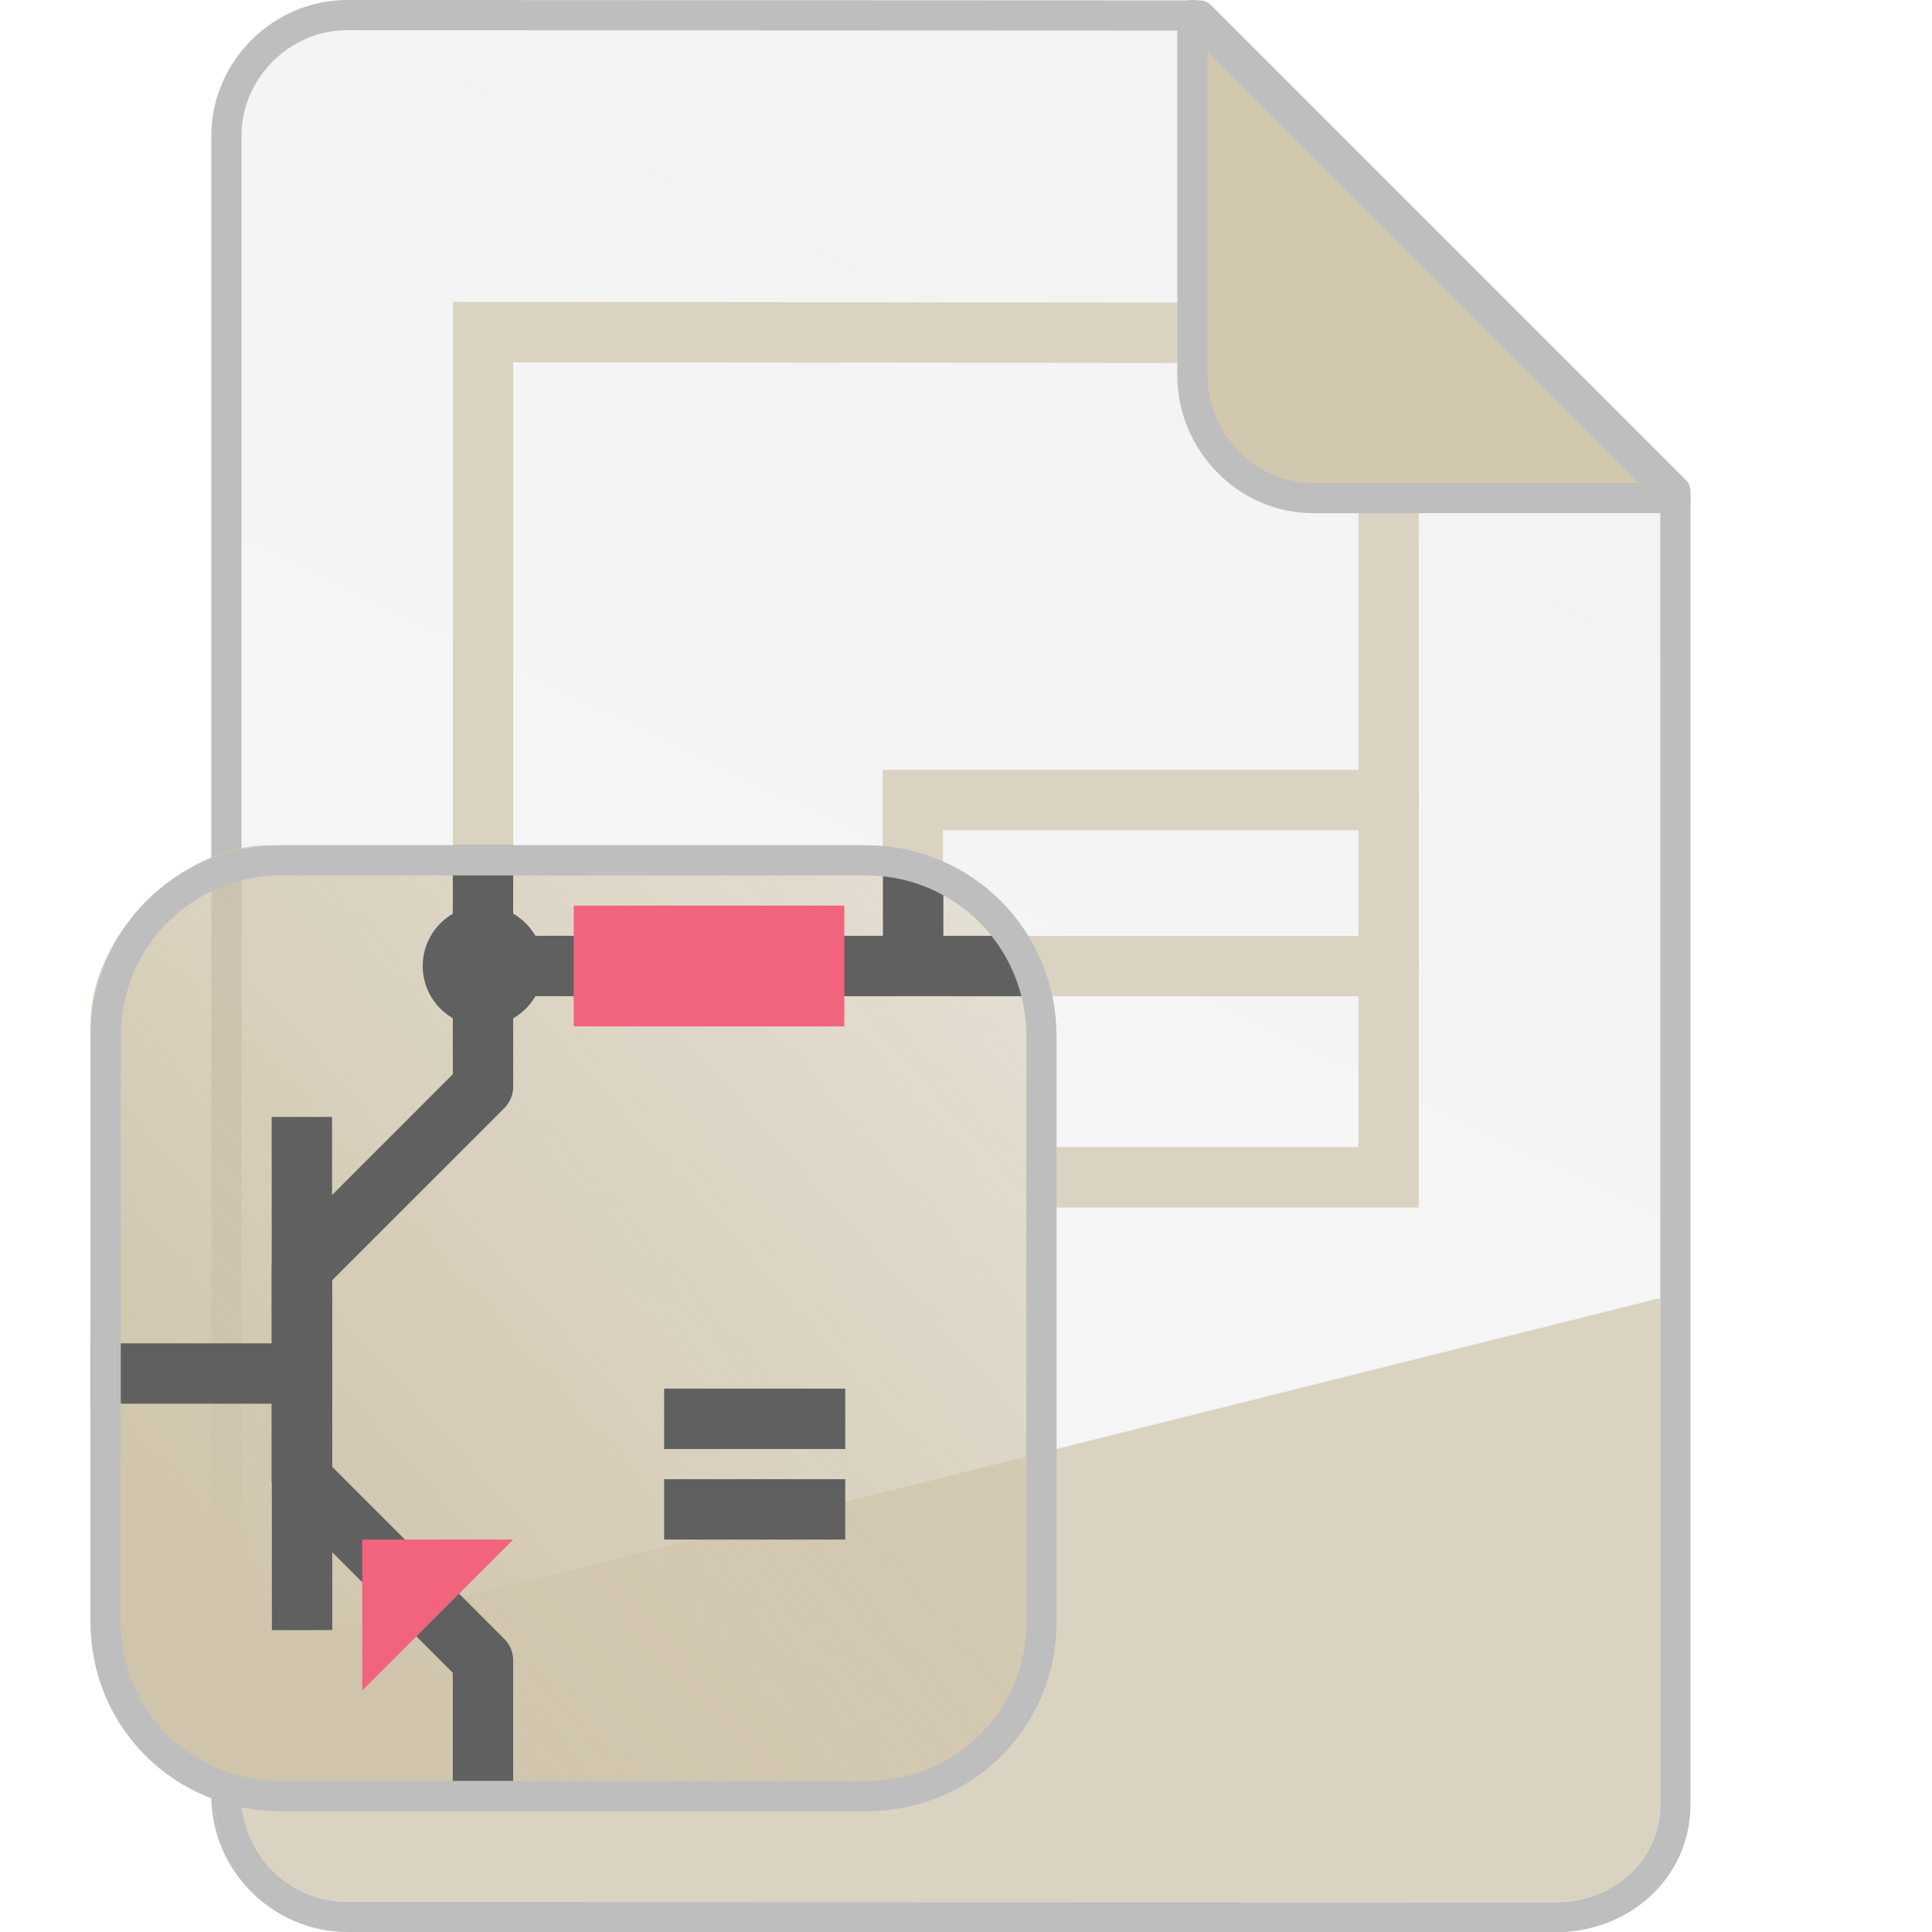
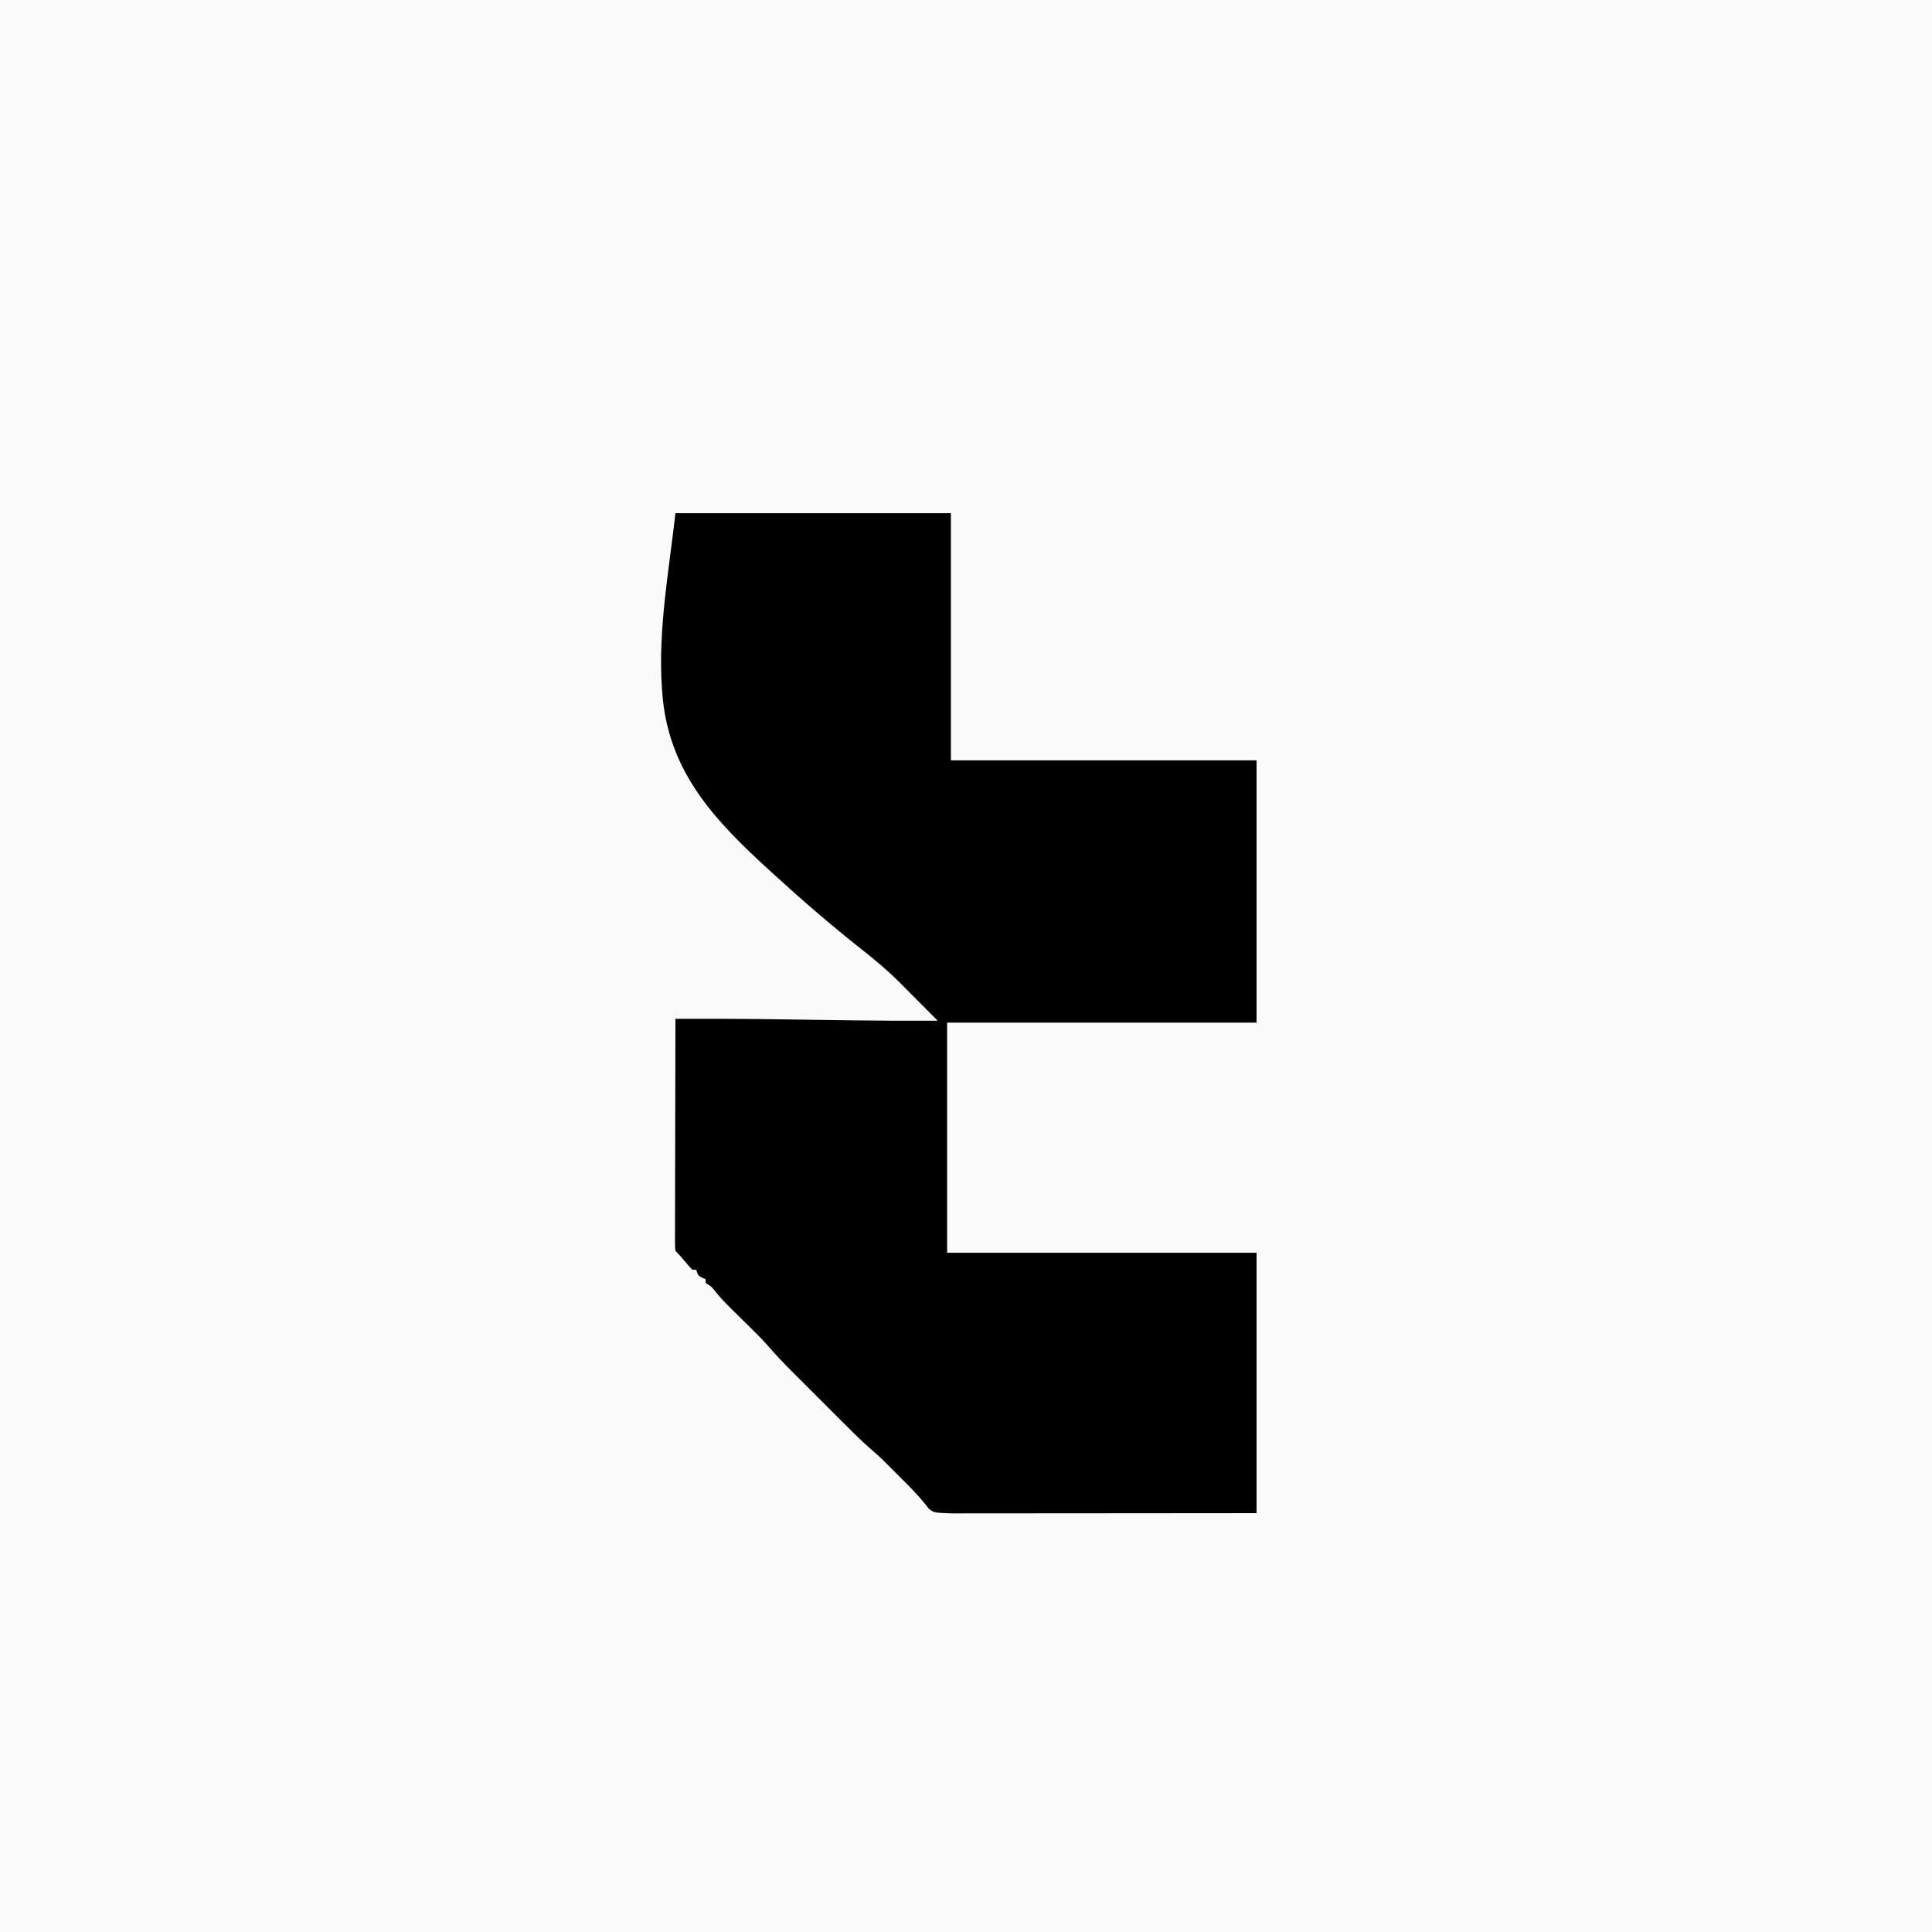
- <svg xmlns="http://www.w3.org/2000/svg" xmlns:xlink="http://www.w3.org/1999/xlink" id="Слой_1" data-name="Слой 1" viewBox="0 0 64 64" version="1.1" width="64" height="64">
-   <defs id="defs159429">
-     <marker style="overflow:visible" id="marker3727" refX="0" refY="0" orient="auto">
-       <path transform="matrix(0.2,0,0,0.2,1.48,0.2)" style="fill:#c9ddc9;fill-opacity:1;fill-rule:evenodd;stroke:#c9ddc9;stroke-width:1pt;stroke-opacity:1" d="m -2.5,-1 c 0,2.76 -2.24,5 -5,5 -2.76,0 -5,-2.24 -5,-5 0,-2.76 2.24,-5 5,-5 2.76,0 5,2.24 5,5 z" id="path3725" />
-     </marker>
-     <style id="style159427">.cls-1{fill:#1a81c4;}</style>
-     <linearGradient xlink:href="#radialGradient1350" id="linearGradient5941" gradientUnits="userSpaceOnUse" gradientTransform="matrix(3.72454,0,0,3.72454,365.2063,282.4442)" x1="-160.867" y1="118.533" x2="-67.733" y2="-76.2" />
-     <radialGradient id="radialGradient1350" cx="50.009" cy="23.272" r="28.023" gradientTransform="matrix(0,-0.4596185,0.818261,0,80.07145,-81.23916)" gradientUnits="userSpaceOnUse">
-       <stop offset="0" stop-color="#2b4bed" id="stop1346" style="stop-color:#ffffff;stop-opacity:1" />
-       <stop offset="1" stop-color="#2b2fb7" id="stop1348" style="stop-color:#f3f3f3;stop-opacity:1" />
-     </radialGradient>
-     <radialGradient id="radialGradient1350-3" cx="50.009" cy="23.272" r="28.023" gradientTransform="matrix(0,-0.4596185,0.818261,0,80.07145,-81.23916)" gradientUnits="userSpaceOnUse">
-       <stop offset="0" stop-color="#2b4bed" id="stop1346-6" style="stop-color:#ffffff;stop-opacity:1" />
-       <stop offset="1" stop-color="#2b2fb7" id="stop1348-7" style="stop-color:#f3f3f3;stop-opacity:1" />
-     </radialGradient>
-     <clipPath clipPathUnits="userSpaceOnUse" id="clipPath1720">
-       <rect style="fill:none;fill-opacity:1;stroke:#333333;stroke-width:2;stroke-linecap:round;stroke-linejoin:round;stroke-miterlimit:4;stroke-dasharray:none;stroke-opacity:1" id="rect1722" width="16" height="16" x="8" y="5" ry="2.656" />
-     </clipPath>
-     <clipPath clipPathUnits="userSpaceOnUse" id="clipPath2395">
-       <rect style="fill:none;fill-opacity:1;stroke:#333333;stroke-width:2;stroke-linecap:round;stroke-linejoin:round;stroke-miterlimit:4;stroke-dasharray:none;stroke-opacity:1" id="rect2393" width="16" height="16" x="8" y="5" ry="2.656" />
-     </clipPath>
-     <radialGradient id="radialGradient1350-5" cx="50.009" cy="23.272" r="28.023" gradientTransform="matrix(0,-0.4596185,0.818261,0,80.07145,-81.23916)" gradientUnits="userSpaceOnUse">
-       <stop offset="0" stop-color="#2b4bed" id="stop1346-3" style="stop-color:#ffffff;stop-opacity:1" />
-       <stop offset="1" stop-color="#2b2fb7" id="stop1348-5" style="stop-color:#f3f3f3;stop-opacity:1" />
-     </radialGradient>
-     <radialGradient id="radialGradient2461" cx="50.009" cy="23.272" r="28.023" gradientTransform="matrix(0,-0.4596185,0.818261,0,80.07145,-81.23916)" gradientUnits="userSpaceOnUse">
-       <stop offset="0" stop-color="#2b4bed" id="stop2457" style="stop-color:#ffffff;stop-opacity:1" />
-       <stop offset="1" stop-color="#2b2fb7" id="stop2459" style="stop-color:#f3f3f3;stop-opacity:1" />
-     </radialGradient>
-     <clipPath clipPathUnits="userSpaceOnUse" id="clipPath1720-0">
-       <rect style="fill:none;fill-opacity:1;stroke:#333333;stroke-width:2;stroke-linecap:round;stroke-linejoin:round;stroke-miterlimit:4;stroke-dasharray:none;stroke-opacity:1" id="rect1722-9" width="16" height="16" x="8" y="5" ry="2.656" />
-     </clipPath>
-     <clipPath clipPathUnits="userSpaceOnUse" id="clipPath2473">
-       <rect style="fill:none;fill-opacity:1;stroke:#333333;stroke-width:2;stroke-linecap:round;stroke-linejoin:round;stroke-miterlimit:4;stroke-dasharray:none;stroke-opacity:1" id="rect2471" width="16" height="16" x="8" y="5" ry="2.656" />
-     </clipPath>
-     <radialGradient id="radialGradient1350-7" cx="50.009" cy="23.272" r="28.023" gradientTransform="matrix(0,-0.4596185,0.818261,0,80.07145,-81.23916)" gradientUnits="userSpaceOnUse">
-       <stop offset="0" stop-color="#2b4bed" id="stop1346-36" style="stop-color:#ffffff;stop-opacity:1" />
-       <stop offset="1" stop-color="#2b2fb7" id="stop1348-1" style="stop-color:#f3f3f3;stop-opacity:1" />
-     </radialGradient>
-     <radialGradient id="radialGradient2612" cx="50.009" cy="23.272" r="28.023" gradientTransform="matrix(0,-0.4596185,0.818261,0,80.07145,-81.23916)" gradientUnits="userSpaceOnUse">
-       <stop offset="0" stop-color="#2b4bed" id="stop2608" style="stop-color:#ffffff;stop-opacity:1" />
-       <stop offset="1" stop-color="#2b2fb7" id="stop2610" style="stop-color:#f3f3f3;stop-opacity:1" />
-     </radialGradient>
-     <clipPath clipPathUnits="userSpaceOnUse" id="clipPath1720-7">
-       <rect style="fill:none;fill-opacity:1;stroke:#333333;stroke-width:2;stroke-linecap:round;stroke-linejoin:round;stroke-miterlimit:4;stroke-dasharray:none;stroke-opacity:1" id="rect1722-8" width="16" height="16" x="8" y="5" ry="2.656" />
-     </clipPath>
-     <clipPath clipPathUnits="userSpaceOnUse" id="clipPath2624">
-       <rect style="fill:none;fill-opacity:1;stroke:#333333;stroke-width:2;stroke-linecap:round;stroke-linejoin:round;stroke-miterlimit:4;stroke-dasharray:none;stroke-opacity:1" id="rect2622" width="16" height="16" x="8" y="5" ry="2.656" />
-     </clipPath>
-     <radialGradient id="radialGradient1350-36" cx="50.009" cy="23.272" r="28.023" gradientTransform="matrix(0,-0.4596185,0.818261,0,80.07145,-81.23916)" gradientUnits="userSpaceOnUse">
-       <stop offset="0" stop-color="#2b4bed" id="stop1346-7" style="stop-color:#ffffff;stop-opacity:1" />
-       <stop offset="1" stop-color="#2b2fb7" id="stop1348-53" style="stop-color:#f3f3f3;stop-opacity:1" />
-     </radialGradient>
-     <linearGradient id="linearGradient5976">
-       <stop style="stop-color:#d0c5ac;stop-opacity:1;" offset="0" id="stop5972" />
-       <stop style="stop-color:#d0c5ac;stop-opacity:0;" offset="1" id="stop5974" />
-     </linearGradient>
-     <linearGradient xlink:href="#linearGradient5976" id="linearGradient1260" gradientUnits="userSpaceOnUse" gradientTransform="matrix(3.626218,0,0,3.746458,361.1039,599.6952)" x1="-93.133" y1="-105.833" x2="-42.333" y2="-152.4" />
-   </defs>
-   <g id="g937" transform="scale(0.25)">
-     <path id="path5939" style="fill:url(#linearGradient5941);fill-opacity:1;stroke:#bebebe;stroke-width:4;stroke-linecap:square;stroke-linejoin:round;stroke-miterlimit:4;stroke-dasharray:none;stroke-dashoffset:0;stroke-opacity:1;paint-order:normal" d="m 46,2 113,0.05 63,63 V 239.05 c 0,8.735 -7.265,15.003 -16,15 L 46,254 c -8.735,-0.003 -16,-7.265 -16,-16 V 18 C 30,9.265 37.265,2.011 46,2 Z" />
-     <path id="path5956" style="fill:#dbd3c2;fill-opacity:1;stroke:none;stroke-width:0.745;stroke-linecap:square;stroke-linejoin:round;stroke-miterlimit:4;stroke-dasharray:none;stroke-dashoffset:0;stroke-opacity:1;paint-order:normal" d="M 220,172 32,219 v 19 c 0,7.736 6.265,14 14,14 h 160 c 7.735,0 14,-5.264 14,-13 z M 28.424,238.371 v 0.371 c 0,2.267 0.492,4.407 1.346,6.351 -0.858,-2.073 -1.346,-4.339 -1.346,-6.722 z" />
-     <path style="fill:none;stroke:#dbd3c2;stroke-width:8;stroke-linecap:square;stroke-miterlimit:4;stroke-dasharray:none;stroke-opacity:1;paint-order:fill markers stroke" d="M 64.001,117.983 64,44.004 184,44.119 V 156 H 140.299" id="path880" />
-     <path style="color:#000000;font-style:normal;font-variant:normal;font-weight:normal;font-stretch:normal;font-size:medium;line-height:normal;font-family:sans-serif;font-variant-ligatures:normal;font-variant-position:normal;font-variant-caps:normal;font-variant-numeric:normal;font-variant-alternates:normal;font-variant-east-asian:normal;font-feature-settings:normal;font-variation-settings:normal;text-indent:0;text-align:start;text-decoration:none;text-decoration-line:none;text-decoration-style:solid;text-decoration-color:#000000;letter-spacing:normal;word-spacing:normal;text-transform:none;writing-mode:lr-tb;direction:ltr;text-orientation:mixed;dominant-baseline:auto;baseline-shift:baseline;text-anchor:start;white-space:normal;shape-padding:0;shape-margin:0;inline-size:0;clip-rule:nonzero;display:inline;overflow:visible;visibility:visible;isolation:auto;mix-blend-mode:normal;color-interpolation:sRGB;color-interpolation-filters:linearRGB;solid-color:#000000;solid-opacity:1;vector-effect:none;fill:#000000;fill-opacity:0;fill-rule:nonzero;stroke:none;stroke-width:5.214;stroke-linecap:round;stroke-linejoin:miter;stroke-miterlimit:4;stroke-dasharray:none;stroke-dashoffset:0;stroke-opacity:1;paint-order:fill markers stroke;color-rendering:auto;image-rendering:auto;shape-rendering:auto;text-rendering:auto;enable-background:accumulate;stop-color:#000000" d="m 107.018,43.577 h 59.127 c 1.092,0 1.971,0.879 1.971,1.971 v 27.593 c 0,1.092 -0.879,1.971 -1.971,1.971 h -59.127 c -1.092,0 -1.971,-0.879 -1.971,-1.971 V 45.548 c 0,-1.092 0.879,-1.971 1.971,-1.971 z" id="path6035" />
-     <path id="path5943" style="fill:#d2c8b0;fill-opacity:1;stroke:#bebebe;stroke-width:4;stroke-linecap:square;stroke-linejoin:round;stroke-miterlimit:4;stroke-dasharray:none;stroke-dashoffset:0;stroke-opacity:1;paint-order:normal" d="m 158,2 v 47.746 c 0,8.874 7.265,16.267 16,16.254 h 48 z" />
-     <path style="fill:none;stroke:#dbd3c2;stroke-width:8;stroke-linecap:round;stroke-miterlimit:4;stroke-dasharray:none;stroke-opacity:1;paint-order:fill markers stroke" d="m 184,106.004 h -63.051 v 20" id="path3265" />
-     <path style="fill:none;stroke:#dbd3c2;stroke-width:8;stroke-linecap:round;stroke-miterlimit:4;stroke-dasharray:none;stroke-opacity:1;paint-order:fill markers stroke" d="M 184,128.004 H 121.966" id="path1203" />
-     <g id="g34146">
-       <path style="color:#000000;font-style:normal;font-variant:normal;font-weight:normal;font-stretch:normal;font-size:medium;line-height:normal;font-family:sans-serif;font-variant-ligatures:normal;font-variant-position:normal;font-variant-caps:normal;font-variant-numeric:normal;font-variant-alternates:normal;font-variant-east-asian:normal;font-feature-settings:normal;font-variation-settings:normal;text-indent:0;text-align:start;text-decoration:none;text-decoration-line:none;text-decoration-style:solid;text-decoration-color:#000000;letter-spacing:normal;word-spacing:normal;text-transform:none;writing-mode:lr-tb;direction:ltr;text-orientation:mixed;dominant-baseline:auto;baseline-shift:baseline;text-anchor:start;white-space:normal;shape-padding:0;shape-margin:0;inline-size:0;clip-rule:nonzero;display:inline;overflow:visible;visibility:visible;isolation:auto;mix-blend-mode:normal;color-interpolation:sRGB;color-interpolation-filters:linearRGB;solid-color:#000000;solid-opacity:1;vector-effect:none;fill:url(#linearGradient1260);fill-opacity:1;fill-rule:nonzero;stroke:none;stroke-width:2.014;stroke-linecap:square;stroke-linejoin:round;stroke-miterlimit:4;stroke-dasharray:none;stroke-dashoffset:0;stroke-opacity:1;paint-order:markers stroke fill;color-rendering:auto;image-rendering:auto;shape-rendering:auto;text-rendering:auto;enable-background:accumulate;stop-color:#000000" d="M 35.625,112 H 114.375 c 13.088,0 23.625,10.559 23.625,23.676 V 214.594 C 138,227.711 127.463,238 114.375,238 H 35.625 C 22.537,238 12,227.711 12,214.594 V 135.676 C 12,124 23.848,112 35.625,112 Z" id="path1600" />
-       <path style="fill:#dbd3c2;fill-opacity:1;stroke:#606060;stroke-width:8;stroke-linecap:square;stroke-linejoin:round;stroke-miterlimit:4;stroke-dasharray:none;stroke-opacity:1;paint-order:fill markers stroke" d="M 108,188 H 92" id="path1205" />
-       <path style="fill:#dbd3c2;fill-opacity:1;stroke:#606060;stroke-width:8;stroke-linecap:square;stroke-linejoin:round;stroke-miterlimit:4;stroke-dasharray:none;stroke-opacity:1;paint-order:fill markers stroke" d="M 108,200 H 92" id="path1207" />
-       <path id="path1608" style="color:#000000;font-style:normal;font-variant:normal;font-weight:normal;font-stretch:normal;font-size:medium;line-height:normal;font-family:sans-serif;font-variant-ligatures:normal;font-variant-position:normal;font-variant-caps:normal;font-variant-numeric:normal;font-variant-alternates:normal;font-variant-east-asian:normal;font-feature-settings:normal;font-variation-settings:normal;text-indent:0;text-align:start;text-decoration:none;text-decoration-line:none;text-decoration-style:solid;text-decoration-color:#000000;letter-spacing:normal;word-spacing:normal;text-transform:none;writing-mode:lr-tb;direction:ltr;text-orientation:mixed;dominant-baseline:auto;baseline-shift:baseline;text-anchor:start;white-space:normal;shape-padding:0;shape-margin:0;inline-size:0;clip-rule:nonzero;display:inline;overflow:visible;visibility:visible;isolation:auto;mix-blend-mode:normal;color-interpolation:sRGB;color-interpolation-filters:linearRGB;solid-color:#000000;solid-opacity:1;vector-effect:none;fill:#606060;fill-opacity:1;fill-rule:nonzero;stroke:none;stroke-linecap:square;stroke-linejoin:round;stroke-miterlimit:4;stroke-dasharray:none;stroke-dashoffset:0;stroke-opacity:1;paint-order:fill markers stroke;color-rendering:auto;image-rendering:auto;shape-rendering:auto;text-rendering:auto;enable-background:accumulate;stop-color:#000000" d="M 117,112.43 V 130 h 8 v -14.424 c -2.406,-1.508 -5.106,-2.591 -8,-3.146 z" />
-       <path id="path1614" style="color:#000000;font-style:normal;font-variant:normal;font-weight:normal;font-stretch:normal;font-size:medium;line-height:normal;font-family:sans-serif;font-variant-ligatures:normal;font-variant-position:normal;font-variant-caps:normal;font-variant-numeric:normal;font-variant-alternates:normal;font-variant-east-asian:normal;font-feature-settings:normal;font-variation-settings:normal;text-indent:0;text-align:start;text-decoration:none;text-decoration-line:none;text-decoration-style:solid;text-decoration-color:#000000;letter-spacing:normal;word-spacing:normal;text-transform:none;writing-mode:lr-tb;direction:ltr;text-orientation:mixed;dominant-baseline:auto;baseline-shift:baseline;text-anchor:start;white-space:normal;shape-padding:0;shape-margin:0;inline-size:0;clip-rule:nonzero;display:inline;overflow:visible;visibility:visible;isolation:auto;mix-blend-mode:normal;color-interpolation:sRGB;color-interpolation-filters:linearRGB;solid-color:#000000;solid-opacity:1;vector-effect:none;fill:#606060;fill-opacity:1;fill-rule:nonzero;stroke:none;stroke-linecap:square;stroke-linejoin:round;stroke-miterlimit:4;stroke-dasharray:none;stroke-dashoffset:0;stroke-opacity:1;paint-order:fill markers stroke;color-rendering:auto;image-rendering:auto;shape-rendering:auto;text-rendering:auto;enable-background:accumulate;stop-color:#000000" d="m 60.729,124 v 8 h 4 H 135 h 2 c -0.176,-2.835 -0.849,-5.53 -1.936,-8 H 64.729 Z" />
-       <path style="fill:#dbd3c2;fill-opacity:1;stroke:#f2647e;stroke-width:16;stroke-linecap:square;stroke-linejoin:round;stroke-miterlimit:4;stroke-dasharray:none;stroke-opacity:1;paint-order:fill markers stroke" d="M 103.879,128 H 84.022" id="path1209" />
-       <circle style="fill:#606060;fill-opacity:1;stroke:#bebebe;stroke-width:0;stroke-linecap:square;stroke-linejoin:round;stroke-miterlimit:4;stroke-dasharray:none;stroke-opacity:1;paint-order:fill markers stroke" id="path1587" cx="64.013" cy="128" r="8" />
-       <path style="fill:none;fill-opacity:1;stroke:#606060;stroke-width:8;stroke-linecap:square;stroke-linejoin:round;stroke-miterlimit:4;stroke-dasharray:none;stroke-opacity:1;paint-order:fill markers stroke" d="m 64,116 v 28 l -24,24 v 28 l 24,24 v 12" id="path1589" />
-       <path style="fill:#f2647e;fill-opacity:1;stroke:#606060;stroke-width:8;stroke-linecap:square;stroke-linejoin:round;stroke-miterlimit:4;stroke-dasharray:none;stroke-opacity:1;paint-order:fill markers stroke" d="m 40,152 0.027,60" id="path1591" />
-       <path style="fill:#f2647e;fill-opacity:1;stroke:#606060;stroke-width:8;stroke-linecap:square;stroke-linejoin:round;stroke-miterlimit:4;stroke-dasharray:none;stroke-opacity:1;paint-order:fill markers stroke" d="M 16,182 H 40" id="path1593" />
-       <path style="fill:#f2647e;fill-opacity:1;stroke:none;stroke-width:12;stroke-linecap:square;stroke-linejoin:round;stroke-miterlimit:4;stroke-dasharray:none;stroke-opacity:1;paint-order:fill markers stroke" d="M 68,204 H 48 v 20 z" id="path1211" />
-       <path style="color:#000000;font-style:normal;font-variant:normal;font-weight:normal;font-stretch:normal;font-size:medium;line-height:normal;font-family:sans-serif;font-variant-ligatures:normal;font-variant-position:normal;font-variant-caps:normal;font-variant-numeric:normal;font-variant-alternates:normal;font-variant-east-asian:normal;font-feature-settings:normal;font-variation-settings:normal;text-indent:0;text-align:start;text-decoration:none;text-decoration-line:none;text-decoration-style:solid;text-decoration-color:#000000;letter-spacing:normal;word-spacing:normal;text-transform:none;writing-mode:lr-tb;direction:ltr;text-orientation:mixed;dominant-baseline:auto;baseline-shift:baseline;text-anchor:start;white-space:normal;shape-padding:0;shape-margin:0;inline-size:0;clip-rule:nonzero;display:inline;overflow:visible;visibility:visible;isolation:auto;mix-blend-mode:normal;color-interpolation:sRGB;color-interpolation-filters:linearRGB;solid-color:#000000;solid-opacity:1;fill:none;fill-opacity:1;fill-rule:nonzero;stroke:#bebebe;stroke-width:4;stroke-linecap:square;stroke-linejoin:round;stroke-miterlimit:4;stroke-dasharray:none;stroke-dashoffset:0;stroke-opacity:1;paint-order:markers stroke fill;color-rendering:auto;image-rendering:auto;shape-rendering:auto;text-rendering:auto;enable-background:accumulate;stop-color:#000000" d="M 37.25,114 H 114.75 C 127.63,114 138,124.392 138,137.3 v 77.666 C 138,227.874 127.63,238 114.75,238 H 37.25 C 24.37,238 14,227.874 14,214.966 V 137.3 C 14,124.392 24.37,114 37.25,114 Z" id="path1630" />
-     </g>
-   </g>
+ <svg xmlns="http://www.w3.org/2000/svg" version="1.1" viewBox="0 0 1024 1024">
+   <path d="M0 0 C337.92 0 675.84 0 1024 0 C1024 337.92 1024 675.84 1024 1024 C686.08 1024 348.16 1024 0 1024 C0 686.08 0 348.16 0 0 Z " fill="#FAFAFA" transform="translate(0,0)" />
+   <path d="M0 0 C48.18 0 96.36 0 146 0 C146 43.23 146 86.46 146 131 C199.46 131 252.92 131 308 131 C308 176.87 308 222.74 308 270 C253.88 270 199.76 270 144 270 C144 310.26 144 350.52 144 392 C198.12 392 252.24 392 308 392 C308 437.54 308 483.08 308 530 C266.904 530.04 266.904 530.04 249.689 530.049 C237.801 530.055 225.912 530.062 214.024 530.075 C205.365 530.085 196.707 530.092 188.049 530.094 C183.465 530.095 178.881 530.098 174.297 530.106 C169.981 530.113 165.664 530.115 161.348 530.113 C159.766 530.113 158.184 530.115 156.601 530.119 C154.436 530.124 152.271 530.123 150.106 530.12 C148.896 530.121 147.685 530.122 146.438 530.123 C136.985 529.785 136.985 529.785 134.17 527.541 C133.7 526.91 133.23 526.279 132.746 525.629 C128.674 520.532 124.129 515.979 119.512 511.382 C118.065 509.94 116.623 508.493 115.182 507.045 C114.237 506.101 113.293 505.158 112.348 504.215 C111.095 502.964 111.095 502.964 109.817 501.687 C107.688 499.656 105.543 497.729 103.314 495.814 C98.186 491.36 93.417 486.561 88.621 481.754 C87.641 480.774 86.66 479.794 85.679 478.815 C83.636 476.773 81.595 474.73 79.555 472.685 C76.961 470.085 74.362 467.49 71.762 464.896 C69.74 462.878 67.72 460.856 65.701 458.835 C64.285 457.418 62.867 456.003 61.449 454.588 C56.977 450.1 52.655 445.555 48.527 440.749 C46.364 438.271 44.056 435.961 41.715 433.652 C41.019 432.962 41.019 432.962 40.308 432.257 C38.854 430.815 37.396 429.376 35.938 427.938 C25.203 417.353 25.203 417.353 21.504 412.941 C19.146 409.9 19.146 409.9 16 408 C16 407.34 16 406.68 16 406 C15.041 405.598 15.041 405.598 14.062 405.188 C12 404 12 404 11 401 C10.34 401 9.68 401 9 401 C7.344 399.32 7.344 399.32 5.5 397.125 C3.711 395.01 1.96 392.96 0 391 C-0.246 388.833 -0.246 388.833 -0.241 386.09 C-0.243 385.052 -0.246 384.015 -0.249 382.945 C-0.242 381.802 -0.234 380.66 -0.227 379.482 C-0.227 378.282 -0.228 377.082 -0.228 375.846 C-0.227 372.55 -0.217 369.255 -0.203 365.96 C-0.19 362.518 -0.189 359.076 -0.187 355.634 C-0.181 349.114 -0.164 342.594 -0.144 336.074 C-0.122 328.652 -0.111 321.23 -0.101 313.808 C-0.08 298.539 -0.045 283.269 0 268 C17.351 267.943 34.697 267.981 52.047 268.219 C52.85 268.23 53.654 268.241 54.482 268.252 C60.238 268.332 65.994 268.415 71.75 268.5 C78.328 268.596 84.906 268.691 91.484 268.781 C92.274 268.792 93.064 268.803 93.878 268.814 C108.919 269.018 123.957 269.058 139 269 C135.589 265.564 132.175 262.132 128.758 258.703 C127.599 257.54 126.442 256.375 125.285 255.209 C123.609 253.521 121.93 251.836 120.25 250.152 C119.744 249.642 119.239 249.131 118.718 248.605 C112.309 242.195 105.391 236.467 98.278 230.858 C82.51 218.398 67.342 205.296 52.5 191.75 C51.875 191.182 51.251 190.613 50.608 190.028 C20.608 162.656 -4.078 136.872 -7.008 94.82 C-7.059 94.127 -7.11 93.433 -7.163 92.718 C-9.314 61.909 -3.396 30.181 0 0 Z " fill="#000000" transform="translate(358,272)" />
</svg>
